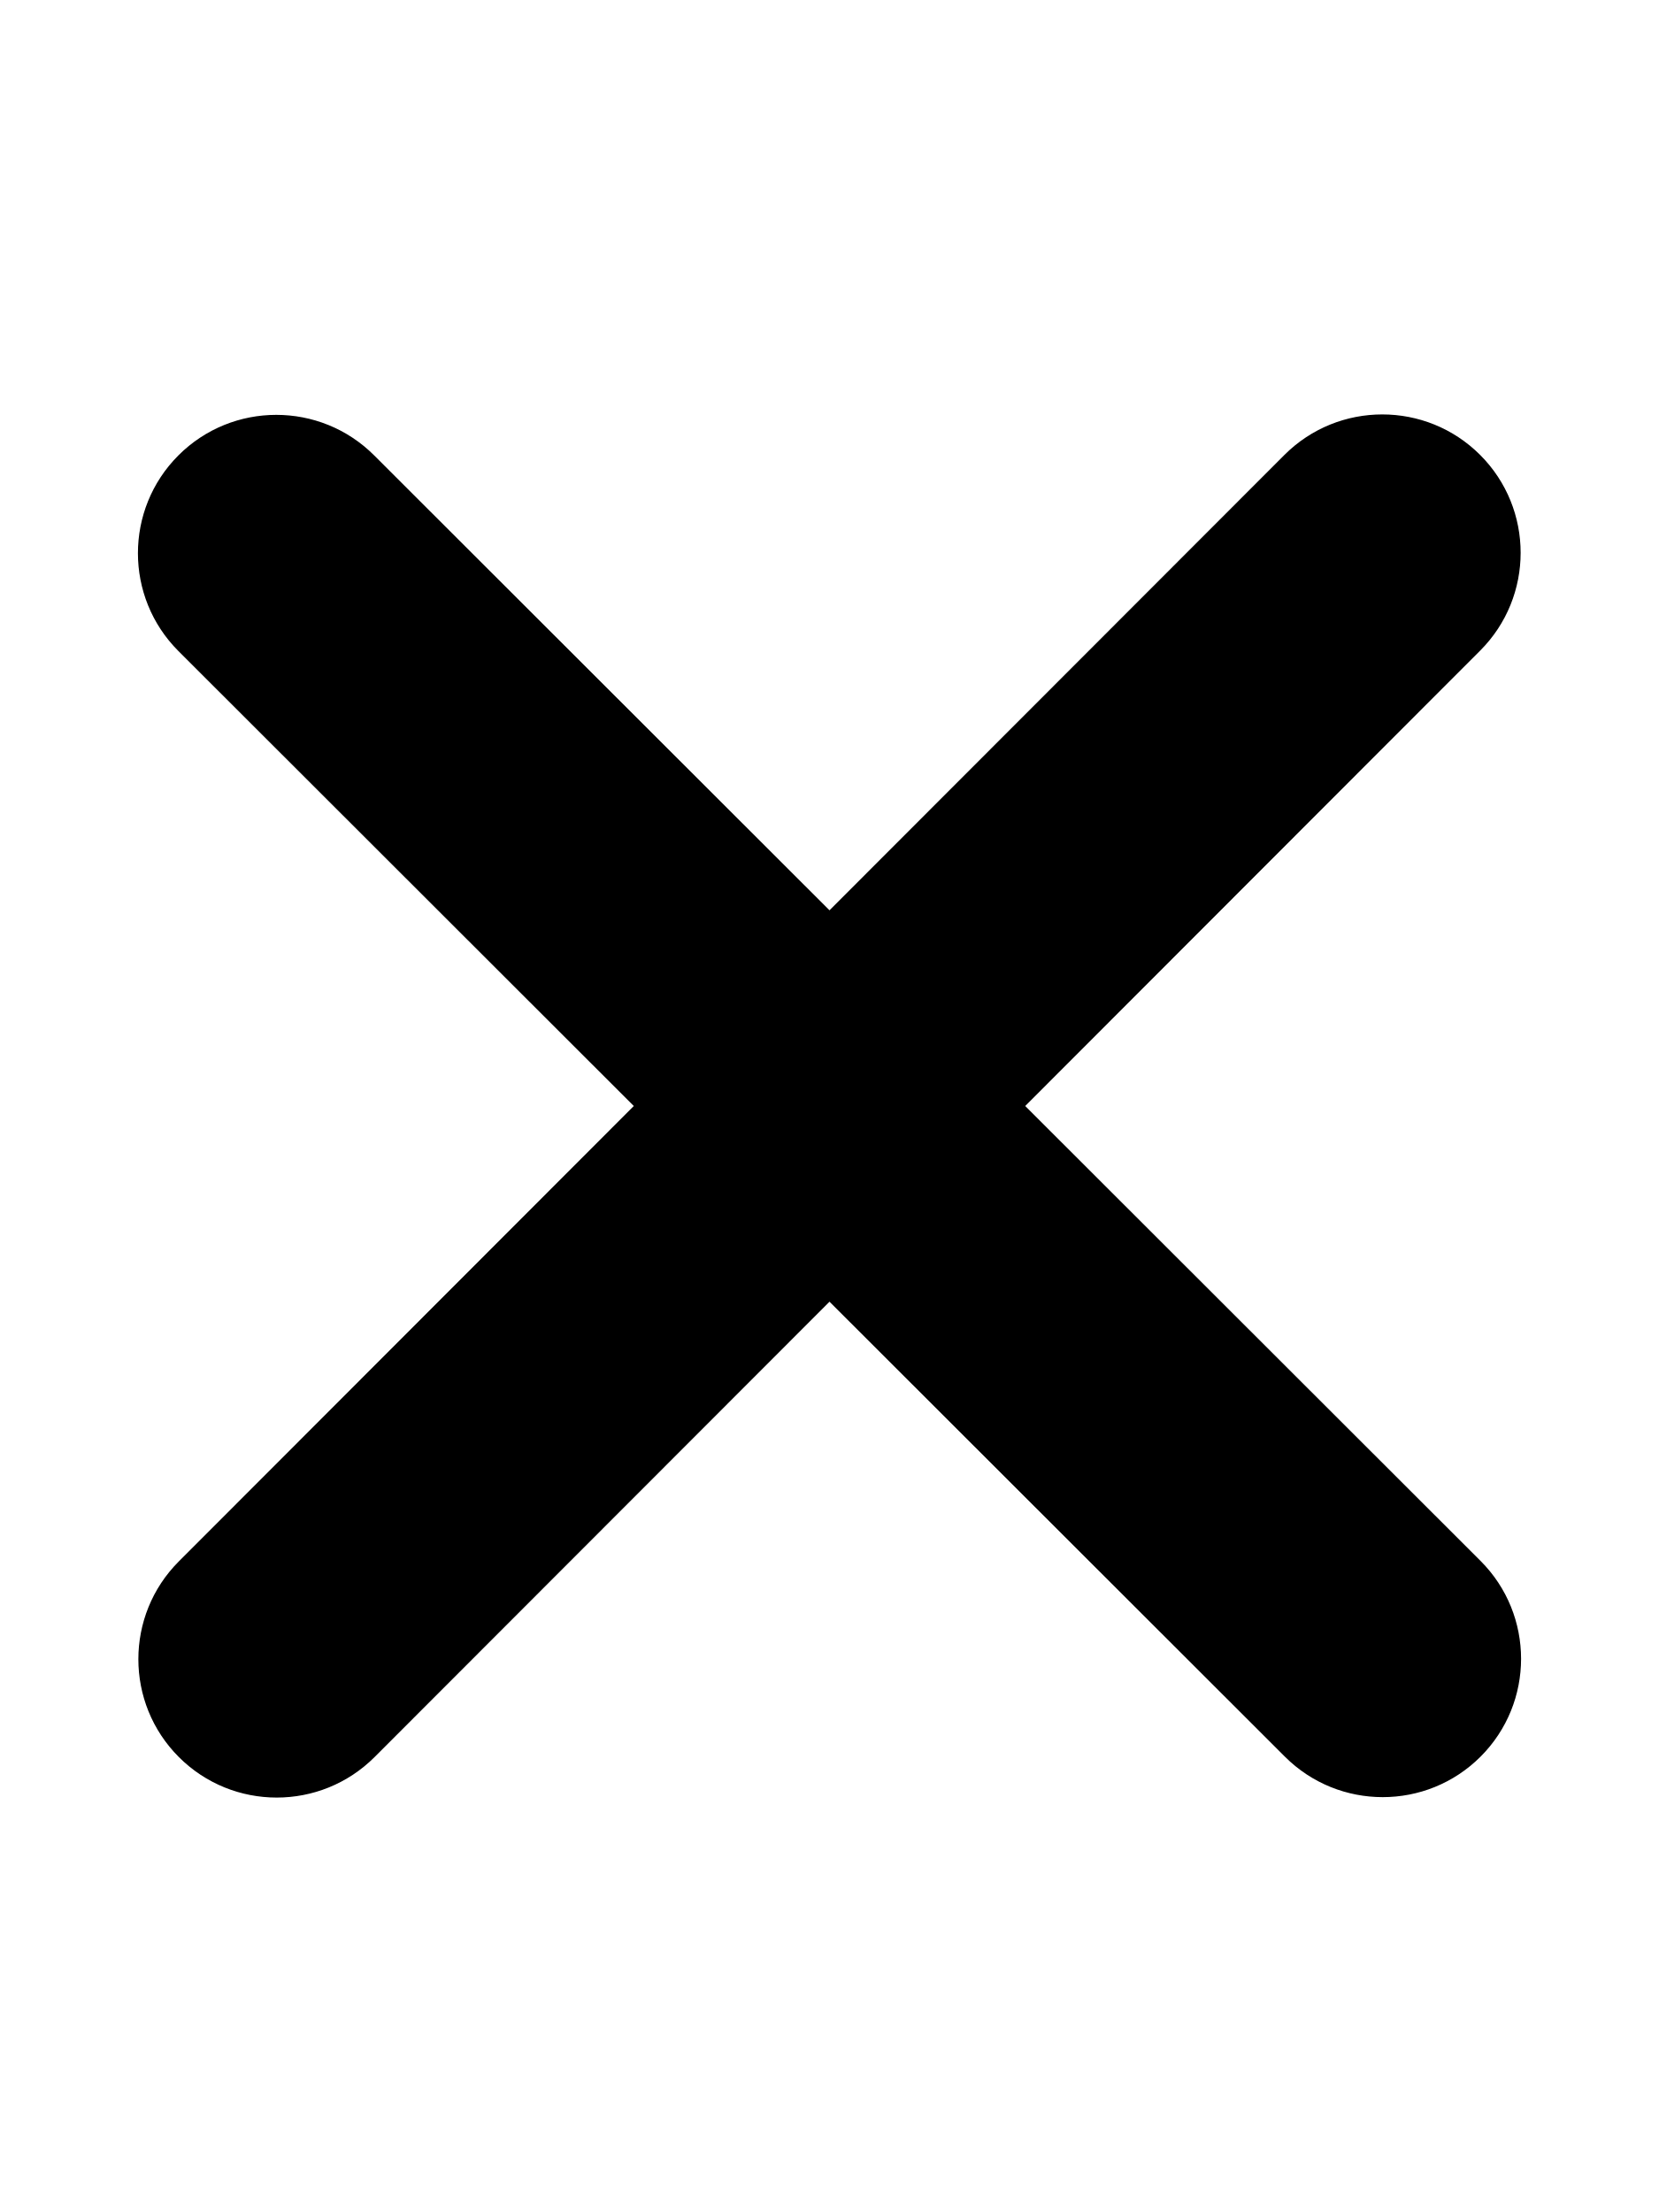
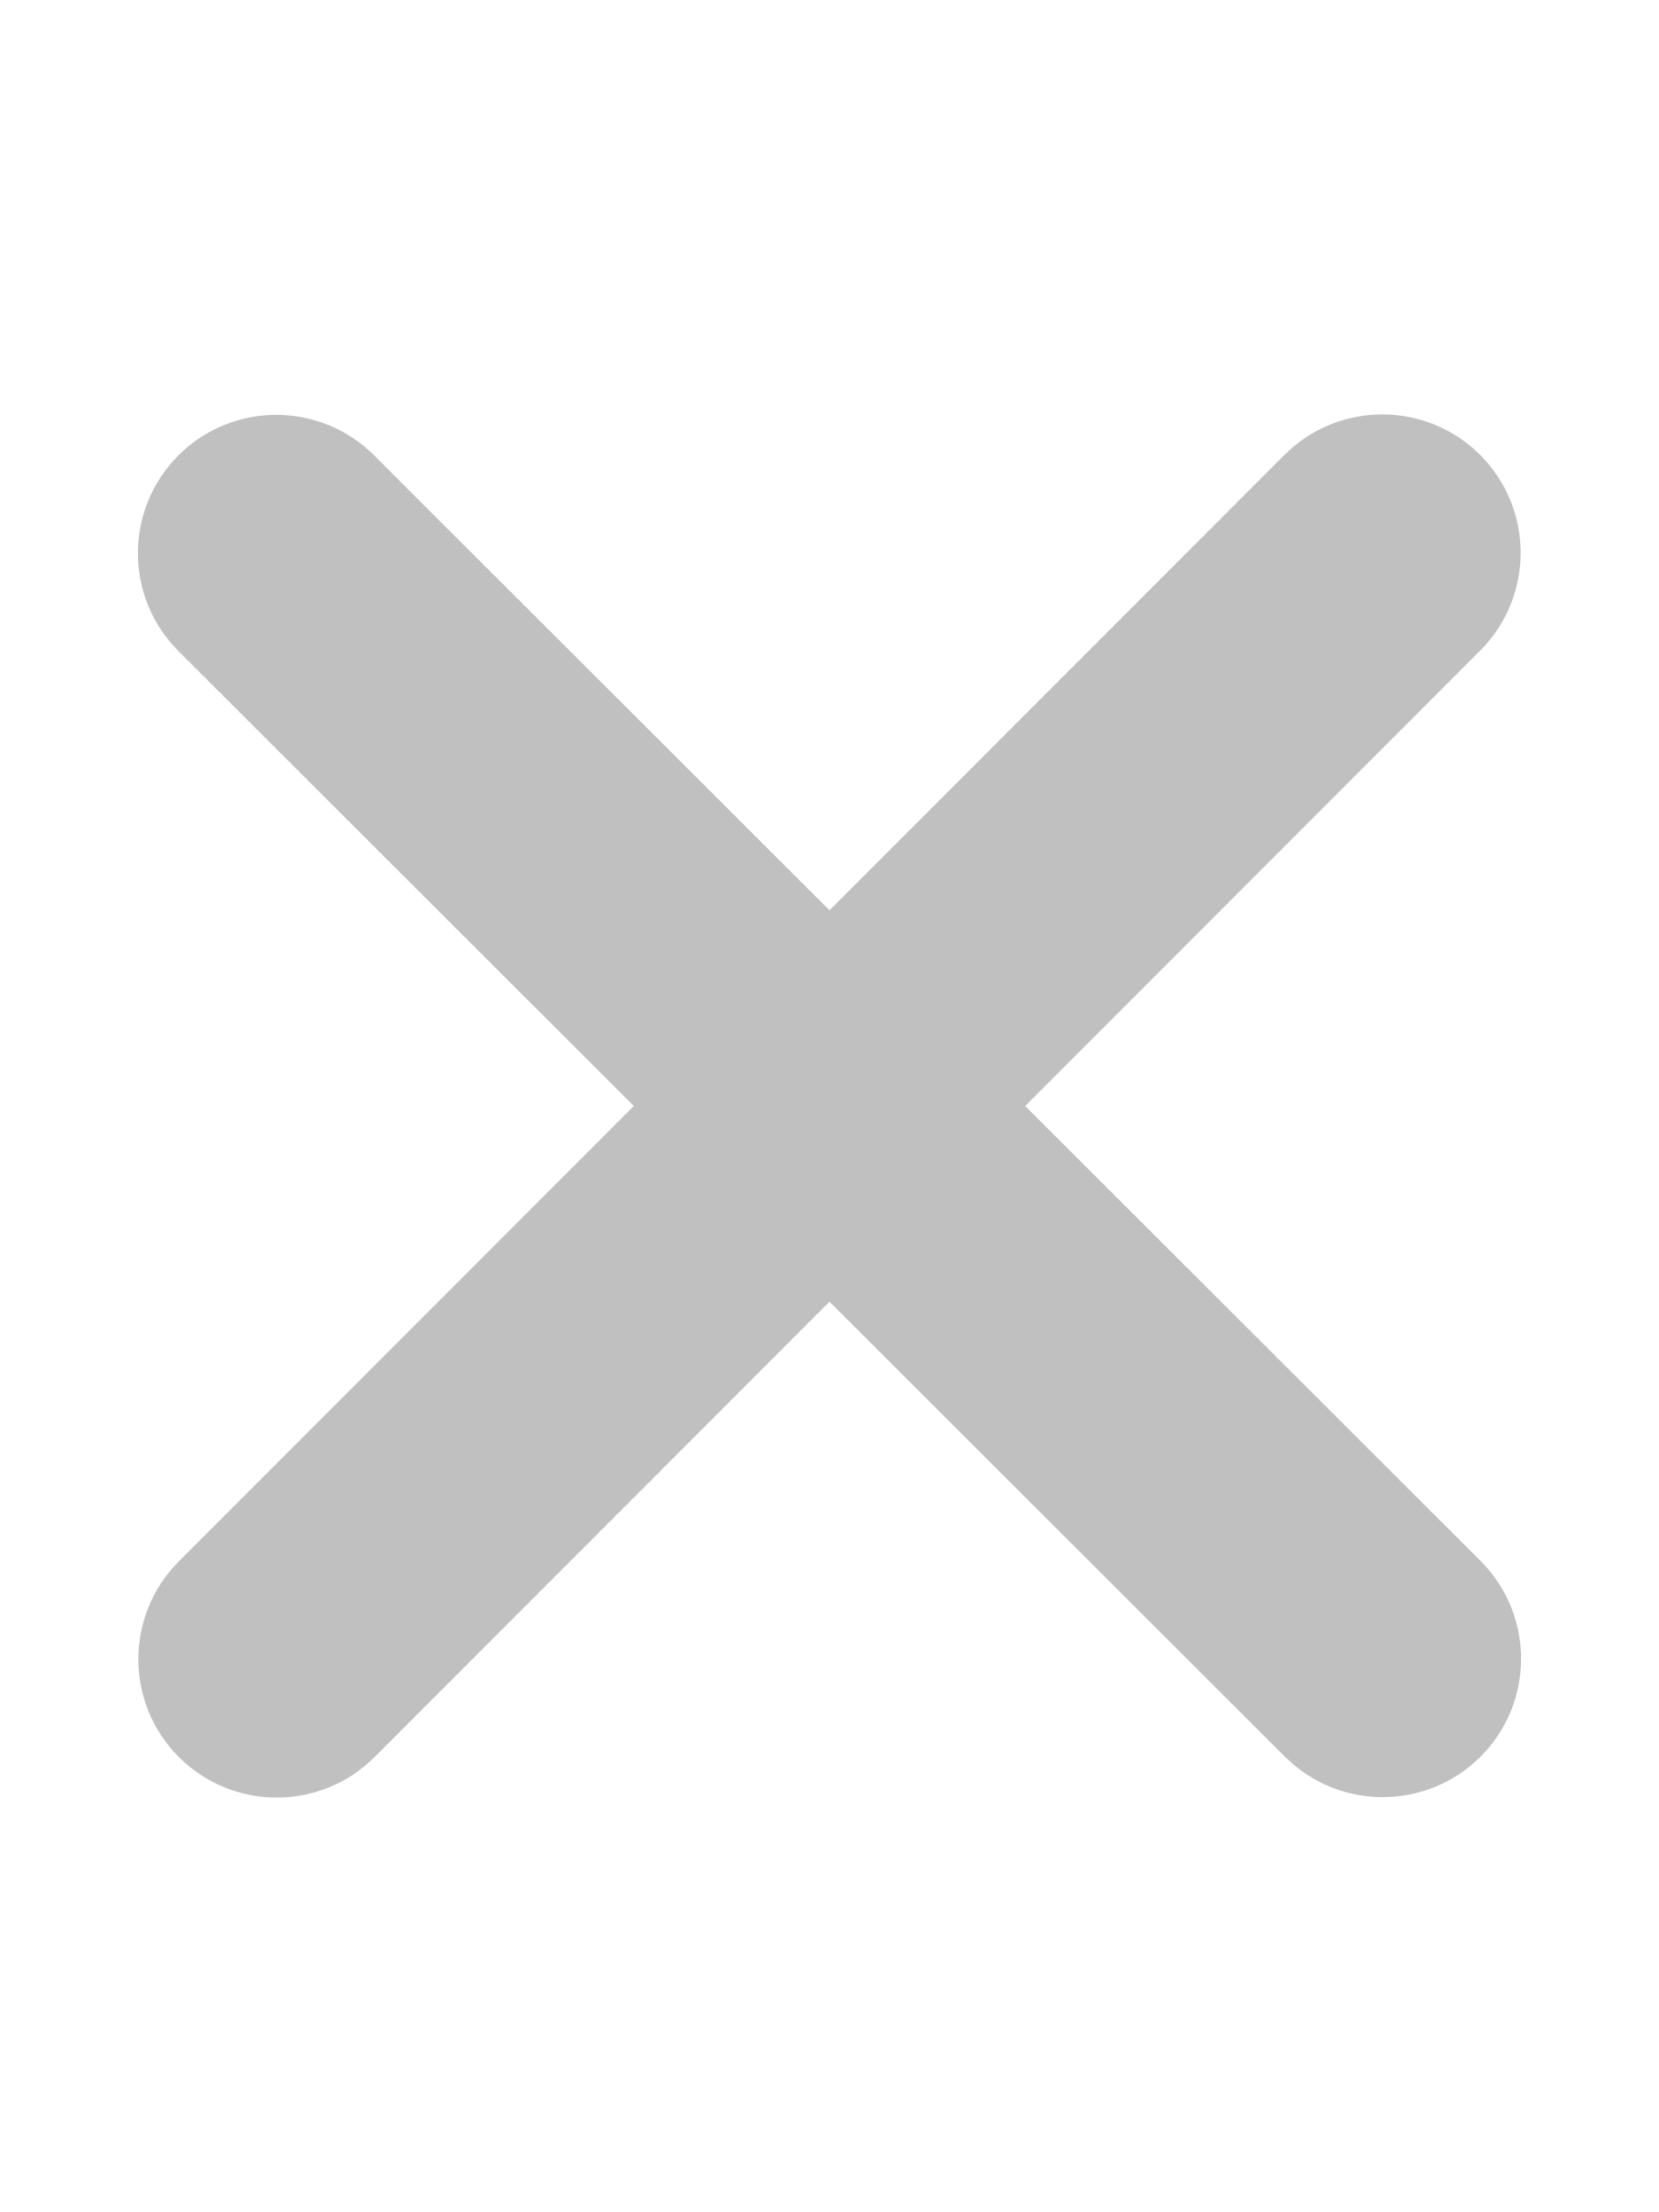
<svg xmlns="http://www.w3.org/2000/svg" viewBox="0 0 384 512">
-   <path d="M342.6 150.6c12.5-12.5 12.5-32.8 0-45.3s-32.8-12.5-45.3 0L192 210.7 86.6 105.4c-12.5-12.5-32.8-12.5-45.3 0s-12.5 32.8 0 45.3L146.7 256 41.4 361.4c-12.5 12.5-12.5 32.8 0 45.3s32.8 12.5 45.3 0L192 301.3 297.4 406.6c12.5 12.5 32.8 12.5 45.3 0s12.5-32.8 0-45.3L237.3 256 342.6 150.6z" />
+   <path d="M342.6 150.6c12.5-12.5 12.5-32.8 0-45.3s-32.8-12.5-45.3 0L192 210.7 86.6 105.4c-12.5-12.5-32.8-12.5-45.3 0s-12.5 32.8 0 45.3L146.7 256 41.4 361.4c-12.5 12.5-12.5 32.8 0 45.3s32.8 12.5 45.3 0L192 301.3 297.4 406.6c12.5 12.5 32.8 12.5 45.3 0s12.5-32.8 0-45.3L237.3 256 342.6 150.6z" fill="#c0c0c0" />
</svg>
